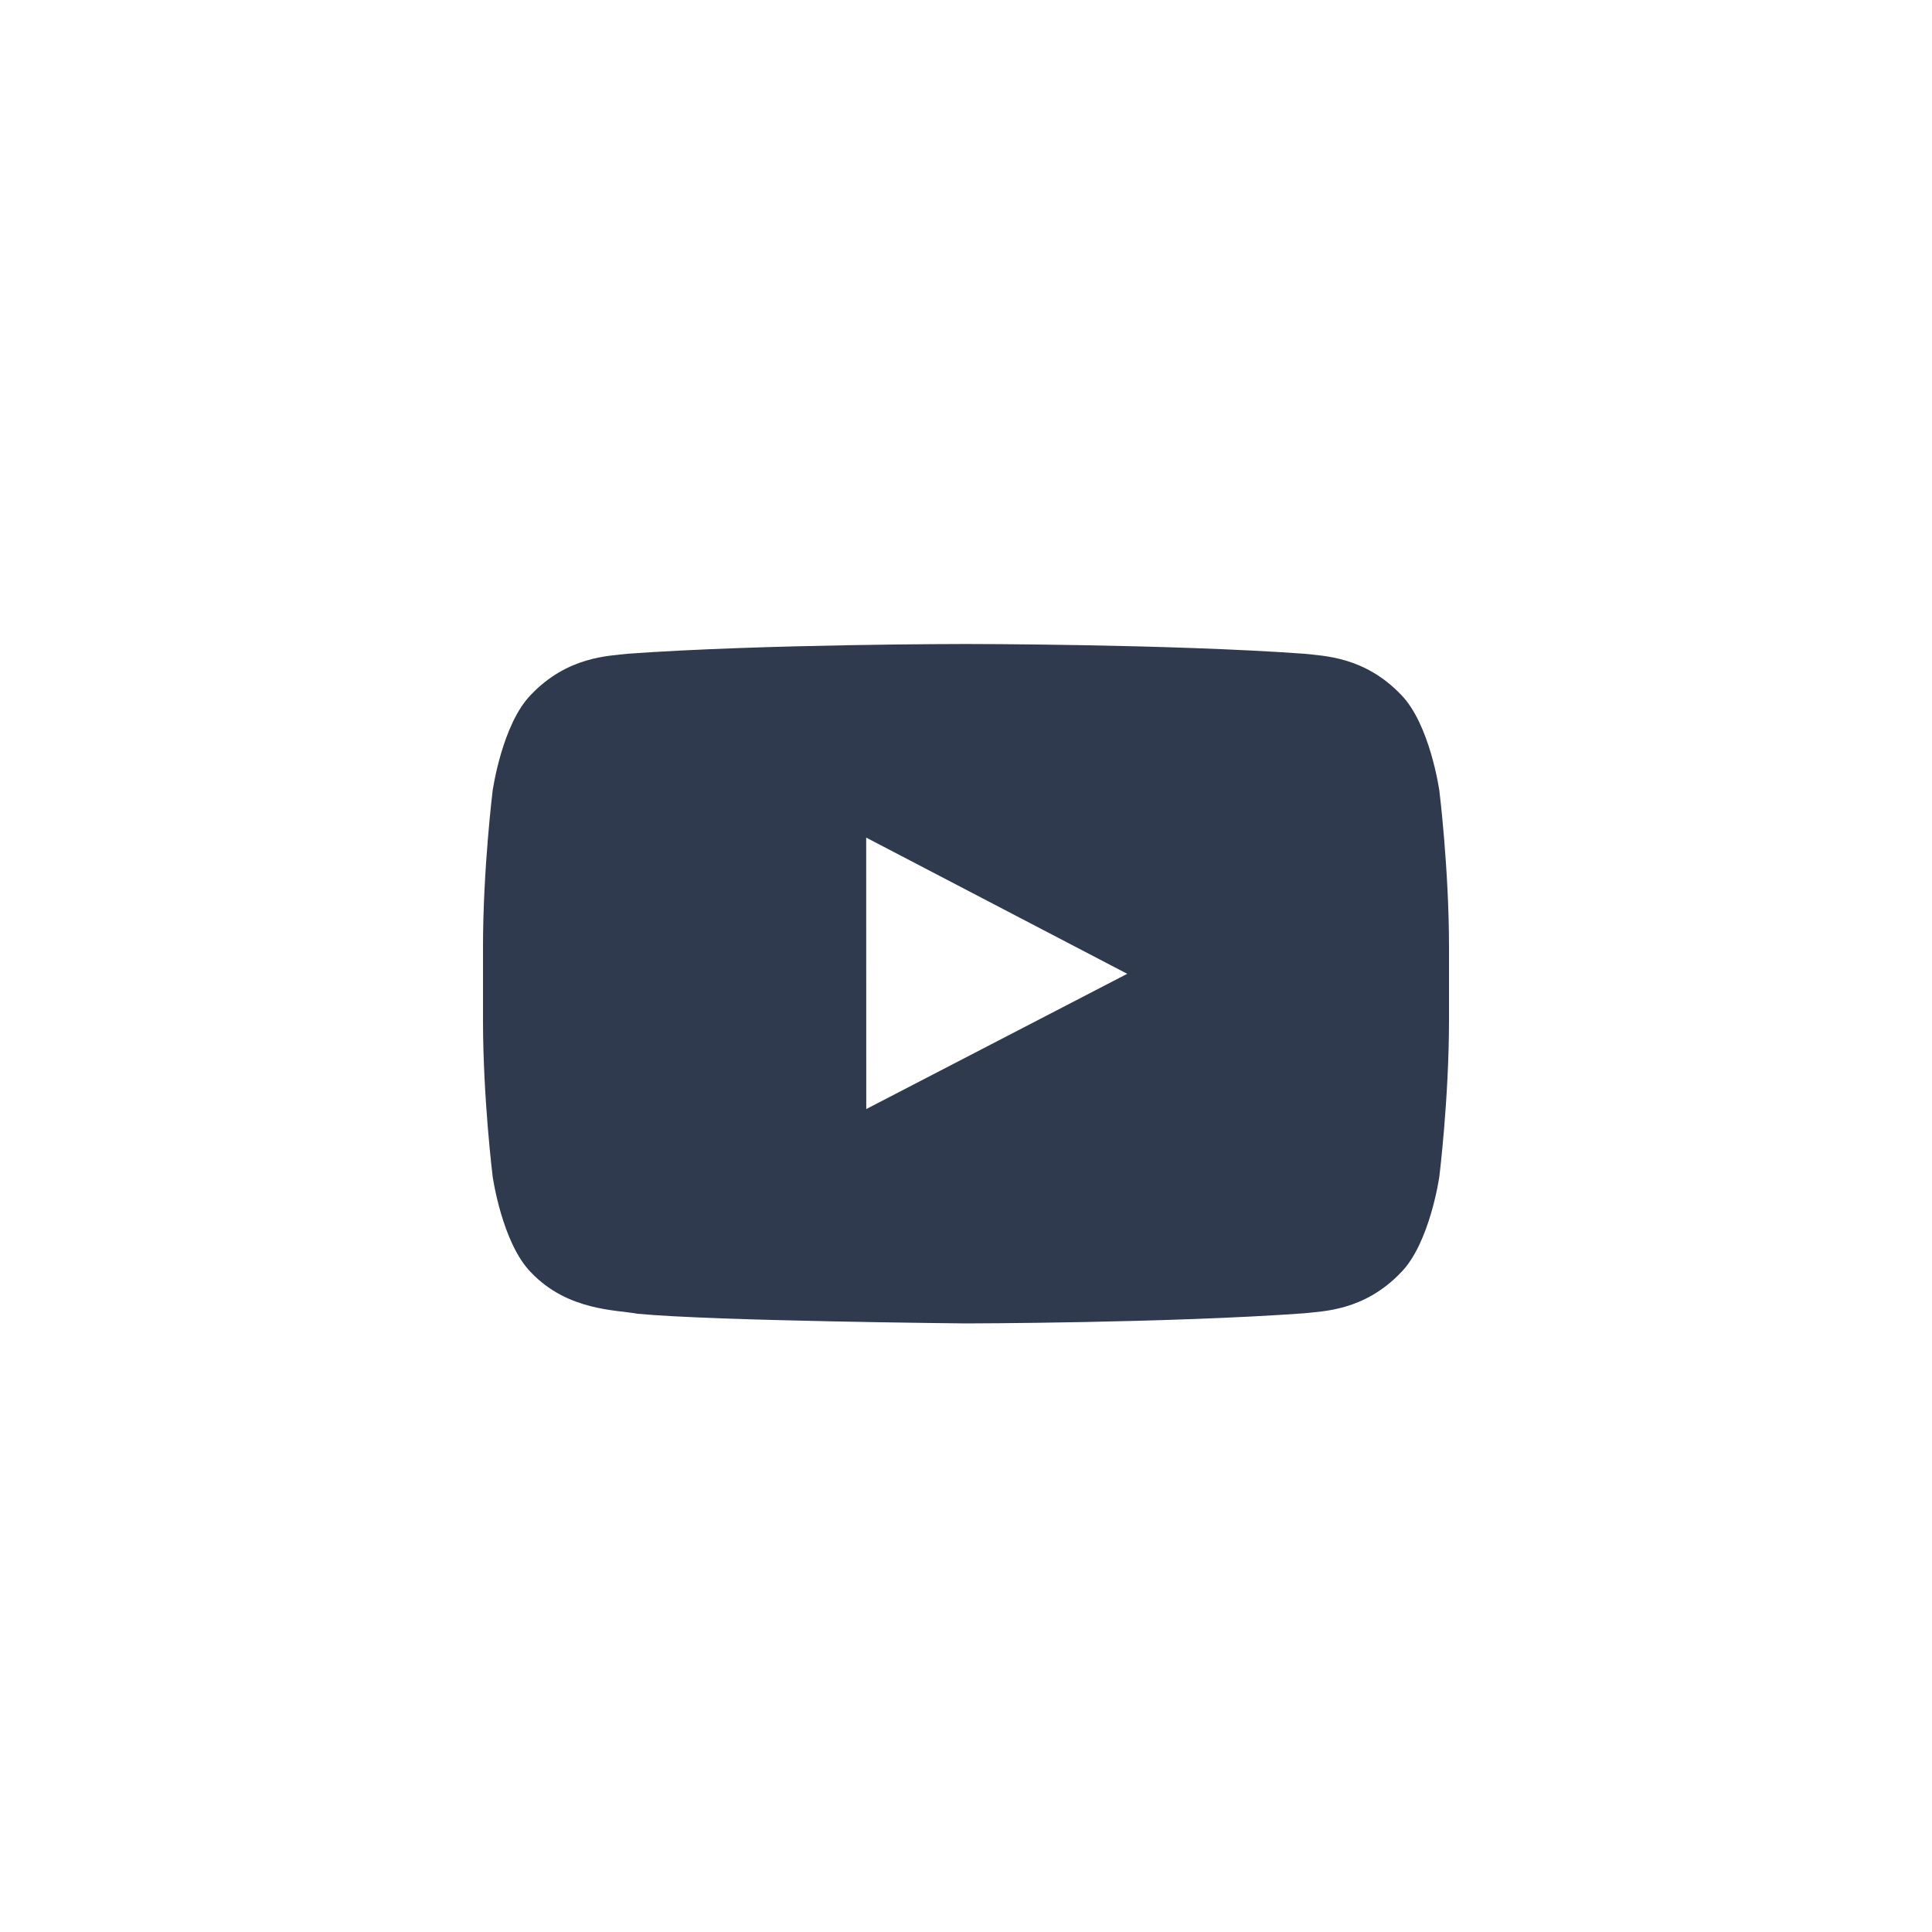
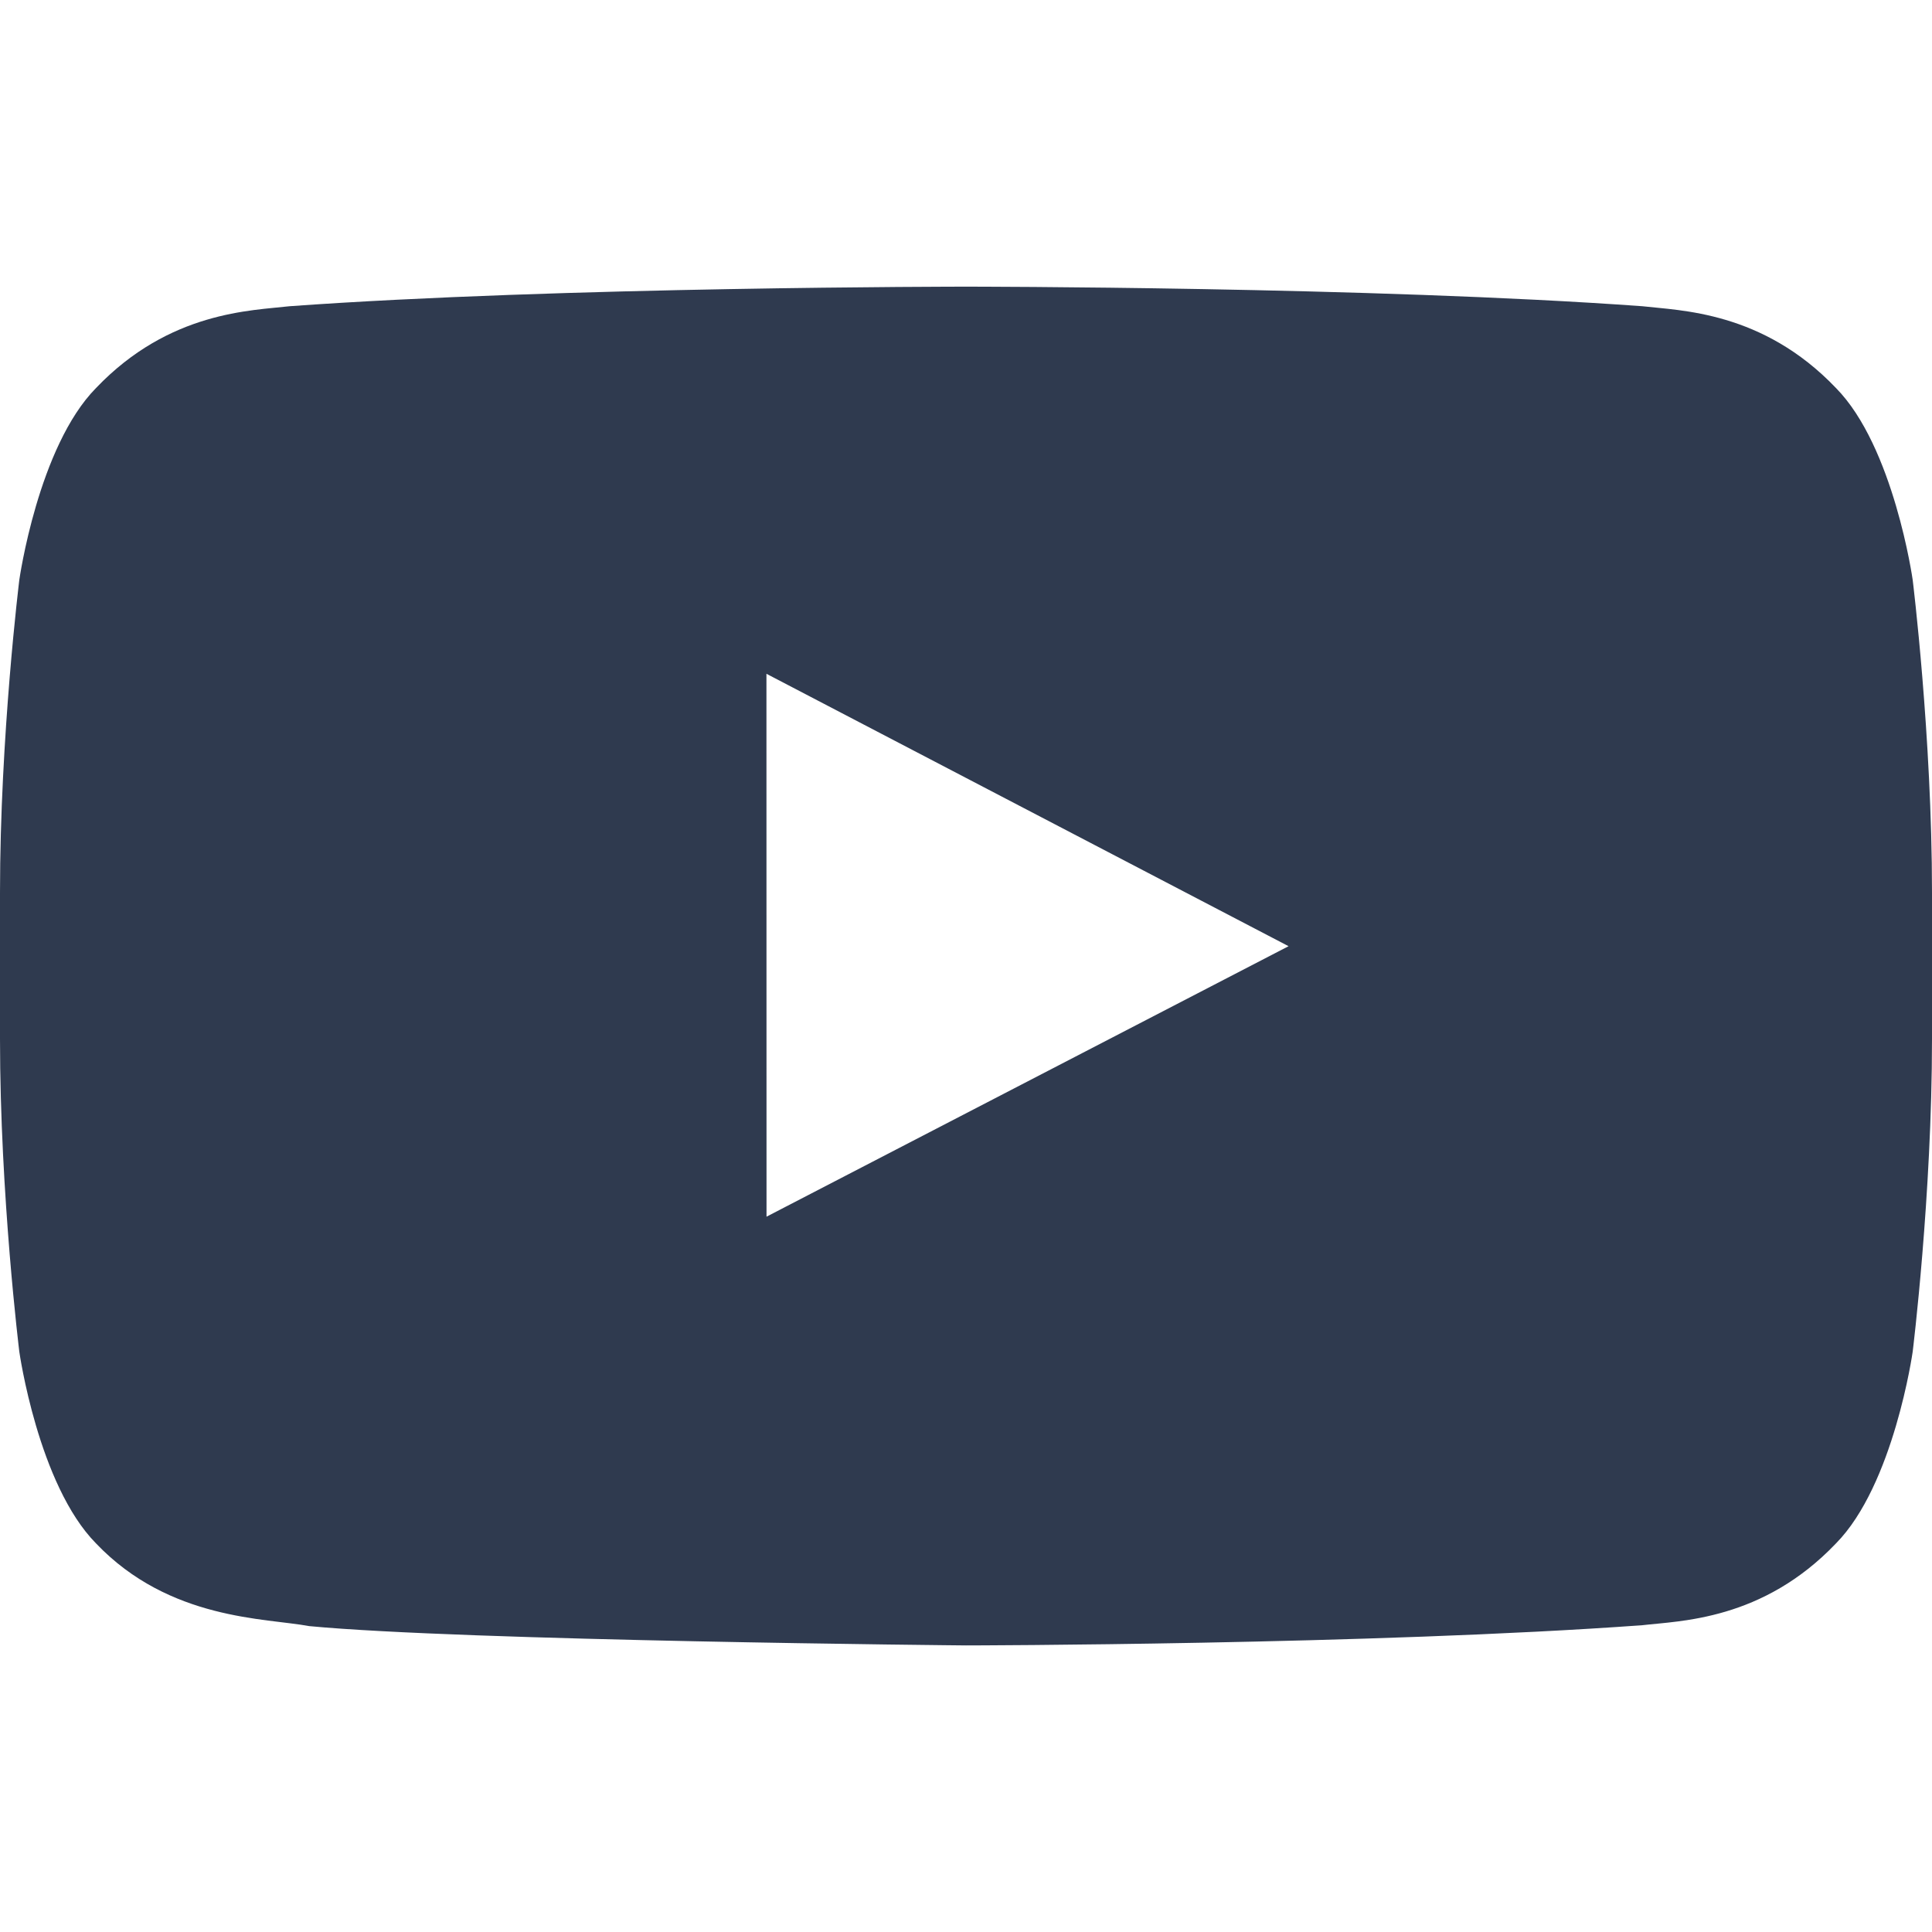
<svg xmlns="http://www.w3.org/2000/svg" width="24" height="24" viewBox="0 0 24 24" fill="none">
-   <path d="M18 12.673C18 13.645 17.88 14.616 17.88 14.616C17.88 14.616 17.763 15.442 17.403 15.807C16.947 16.285 16.436 16.287 16.201 16.314C14.521 16.436 12 16.44 12 16.44C12 16.44 8.88 16.411 7.92 16.32C7.653 16.27 7.053 16.285 6.597 15.807C6.237 15.442 6.12 14.616 6.12 14.616C6.12 14.616 6 13.645 6 12.673V11.763C6 10.791 6.12 9.821 6.12 9.821C6.12 9.821 6.237 8.994 6.597 8.629C7.053 8.152 7.564 8.149 7.799 8.121C9.479 8 11.998 8 11.998 8H12.002C12.002 8 14.521 8 16.201 8.121C16.436 8.149 16.947 8.152 17.403 8.629C17.763 8.994 17.88 9.821 17.88 9.821C17.88 9.821 18 10.791 18 11.763V12.673ZM14.003 12.097L10.76 10.405L10.761 13.777L14.003 12.097Z" fill="#2F3A4F" />
+   <path d="M24 12.907C24 14.85 23.76 16.792 23.76 16.792C23.76 16.792 23.526 18.445 22.806 19.174C21.894 20.13 20.871 20.134 20.401 20.189C17.043 20.433 12 20.44 12 20.44C12 20.44 5.76 20.383 3.84 20.2C3.306 20.099 2.106 20.13 1.194 19.174C0.474 18.445 0.24 16.792 0.24 16.792C0.24 16.792 0 14.85 0 12.907V11.086C0 9.144 0.24 7.203 0.24 7.203C0.24 7.203 0.474 5.548 1.194 4.819C2.106 3.864 3.129 3.859 3.598 3.804C6.957 3.561 11.995 3.561 11.995 3.561H12.005C12.005 3.561 17.043 3.561 20.401 3.804C20.871 3.859 21.894 3.864 22.806 4.819C23.526 5.548 23.76 7.203 23.76 7.203C23.76 7.203 24 9.144 24 11.086V12.907ZM16.007 11.754L9.521 8.37L9.522 15.114L16.007 11.754Z" fill="#2F3A4F" />
</svg>
